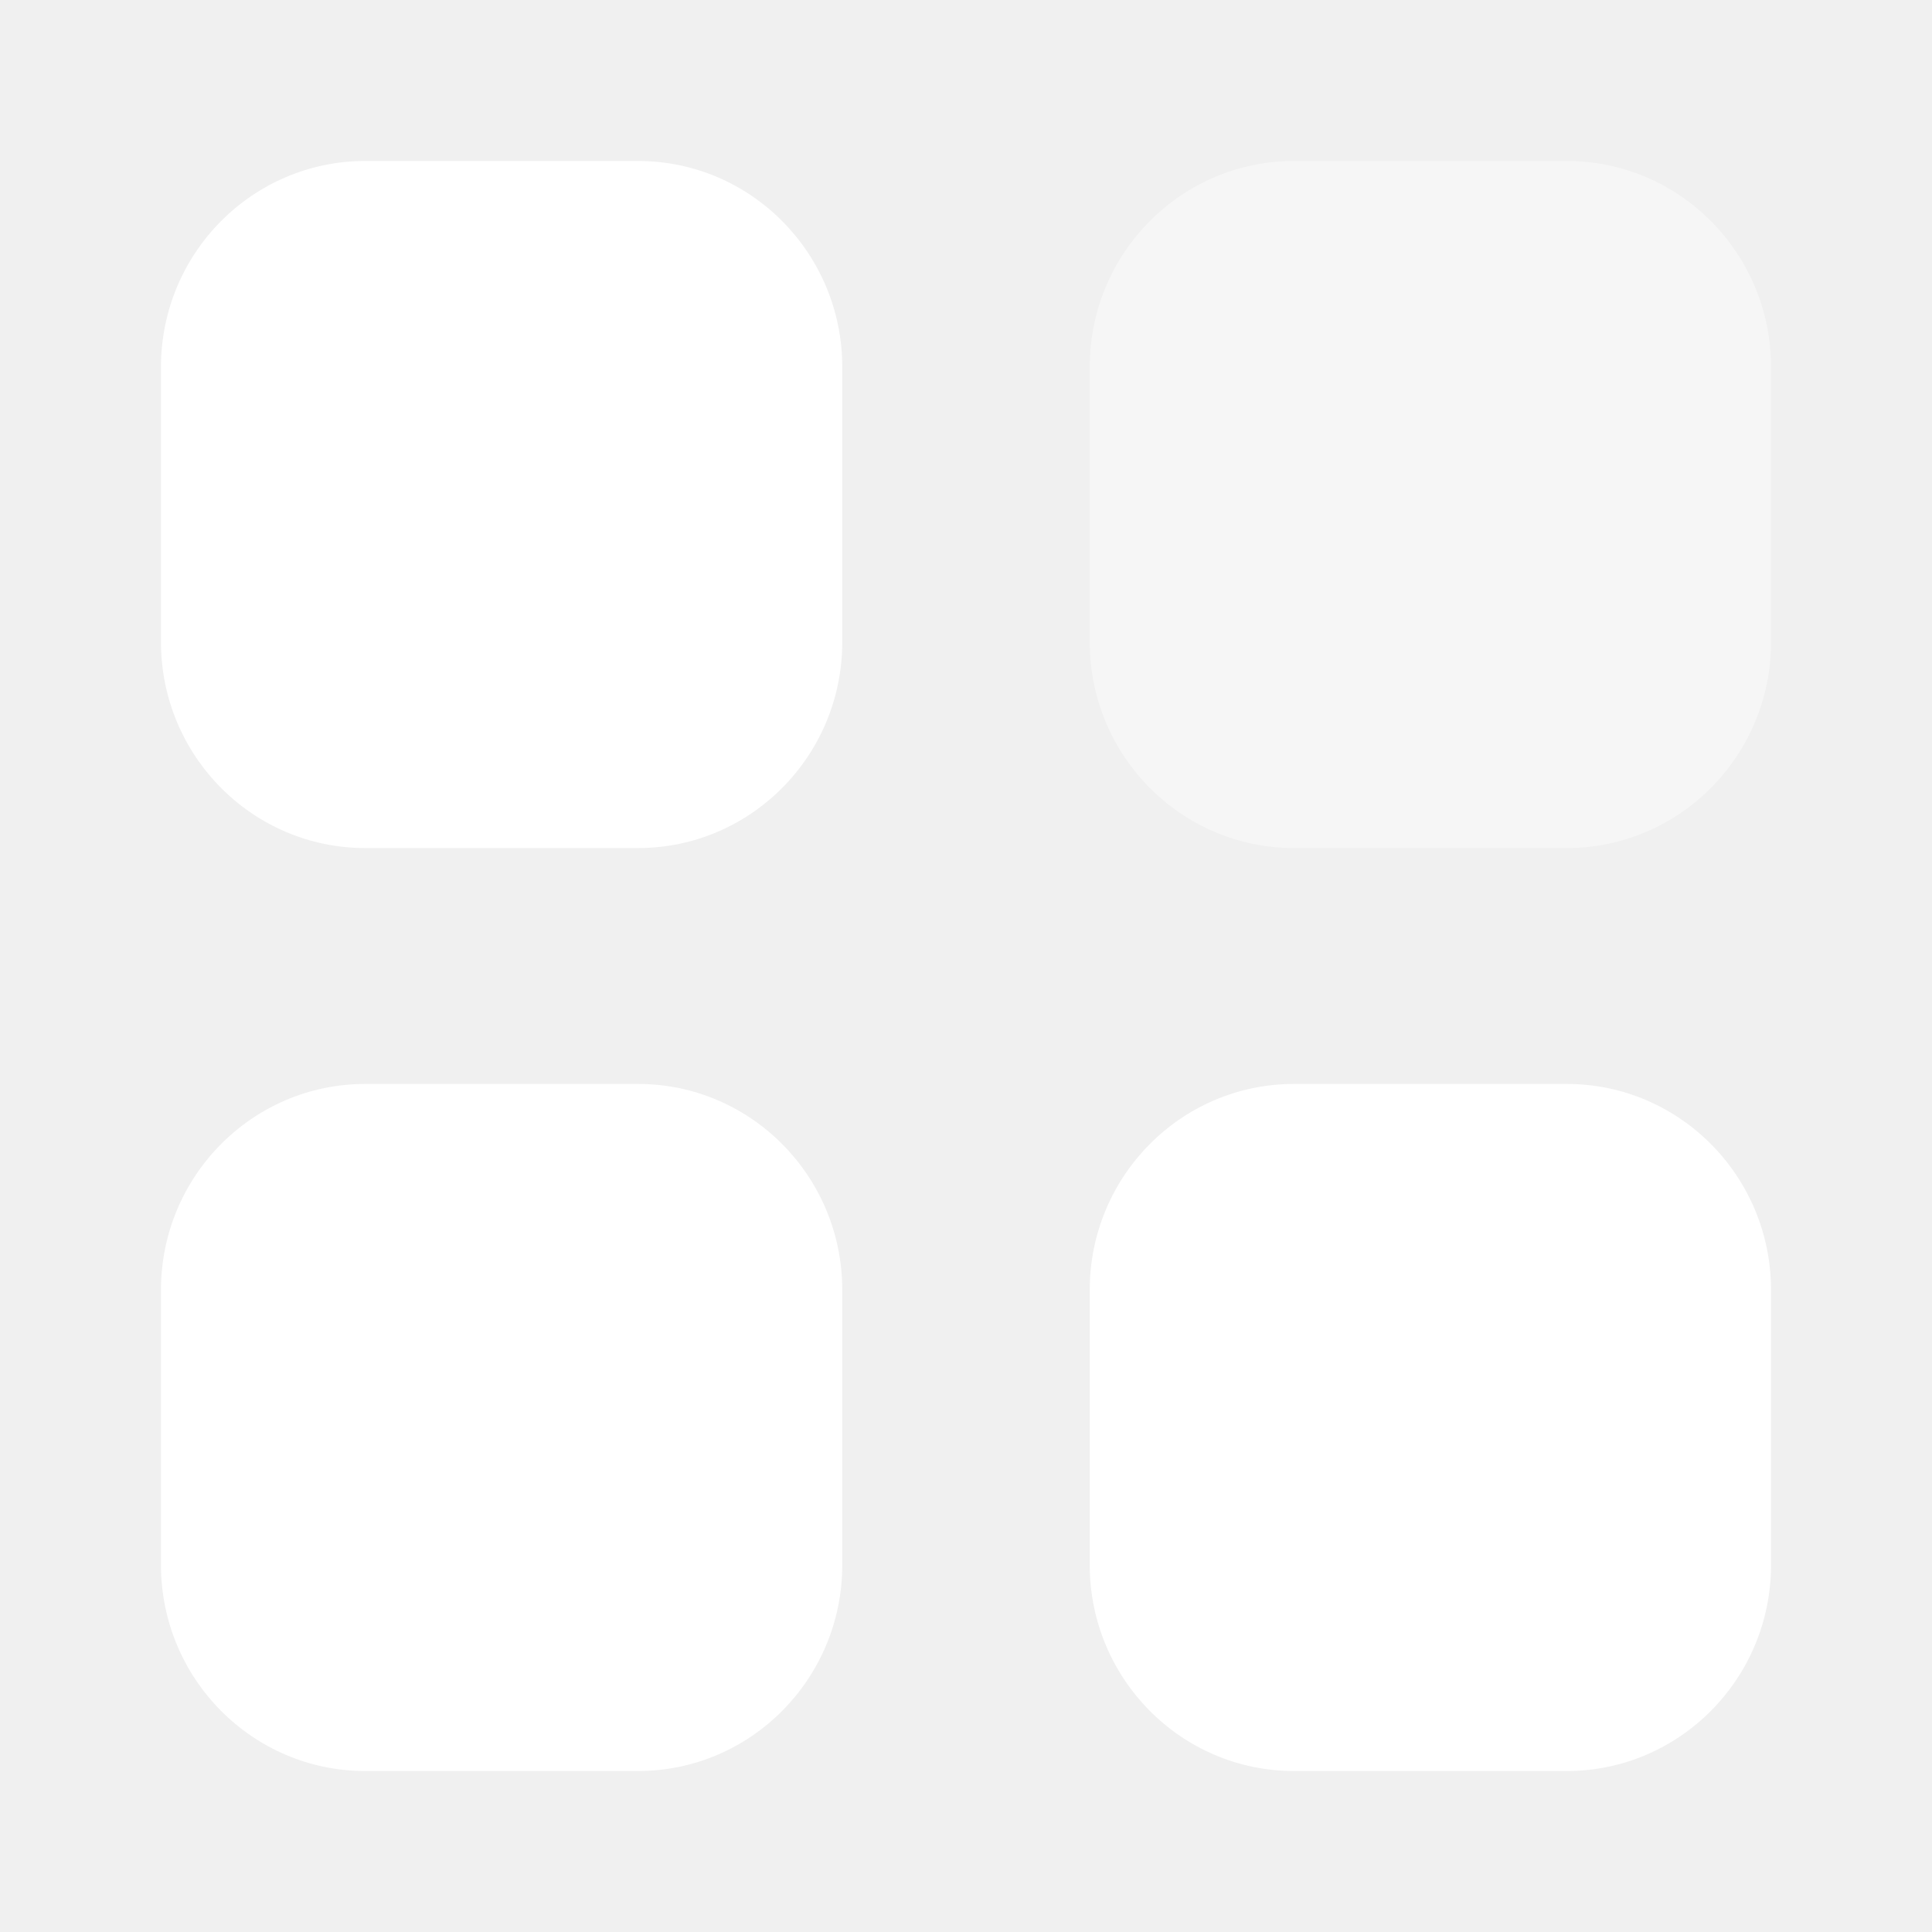
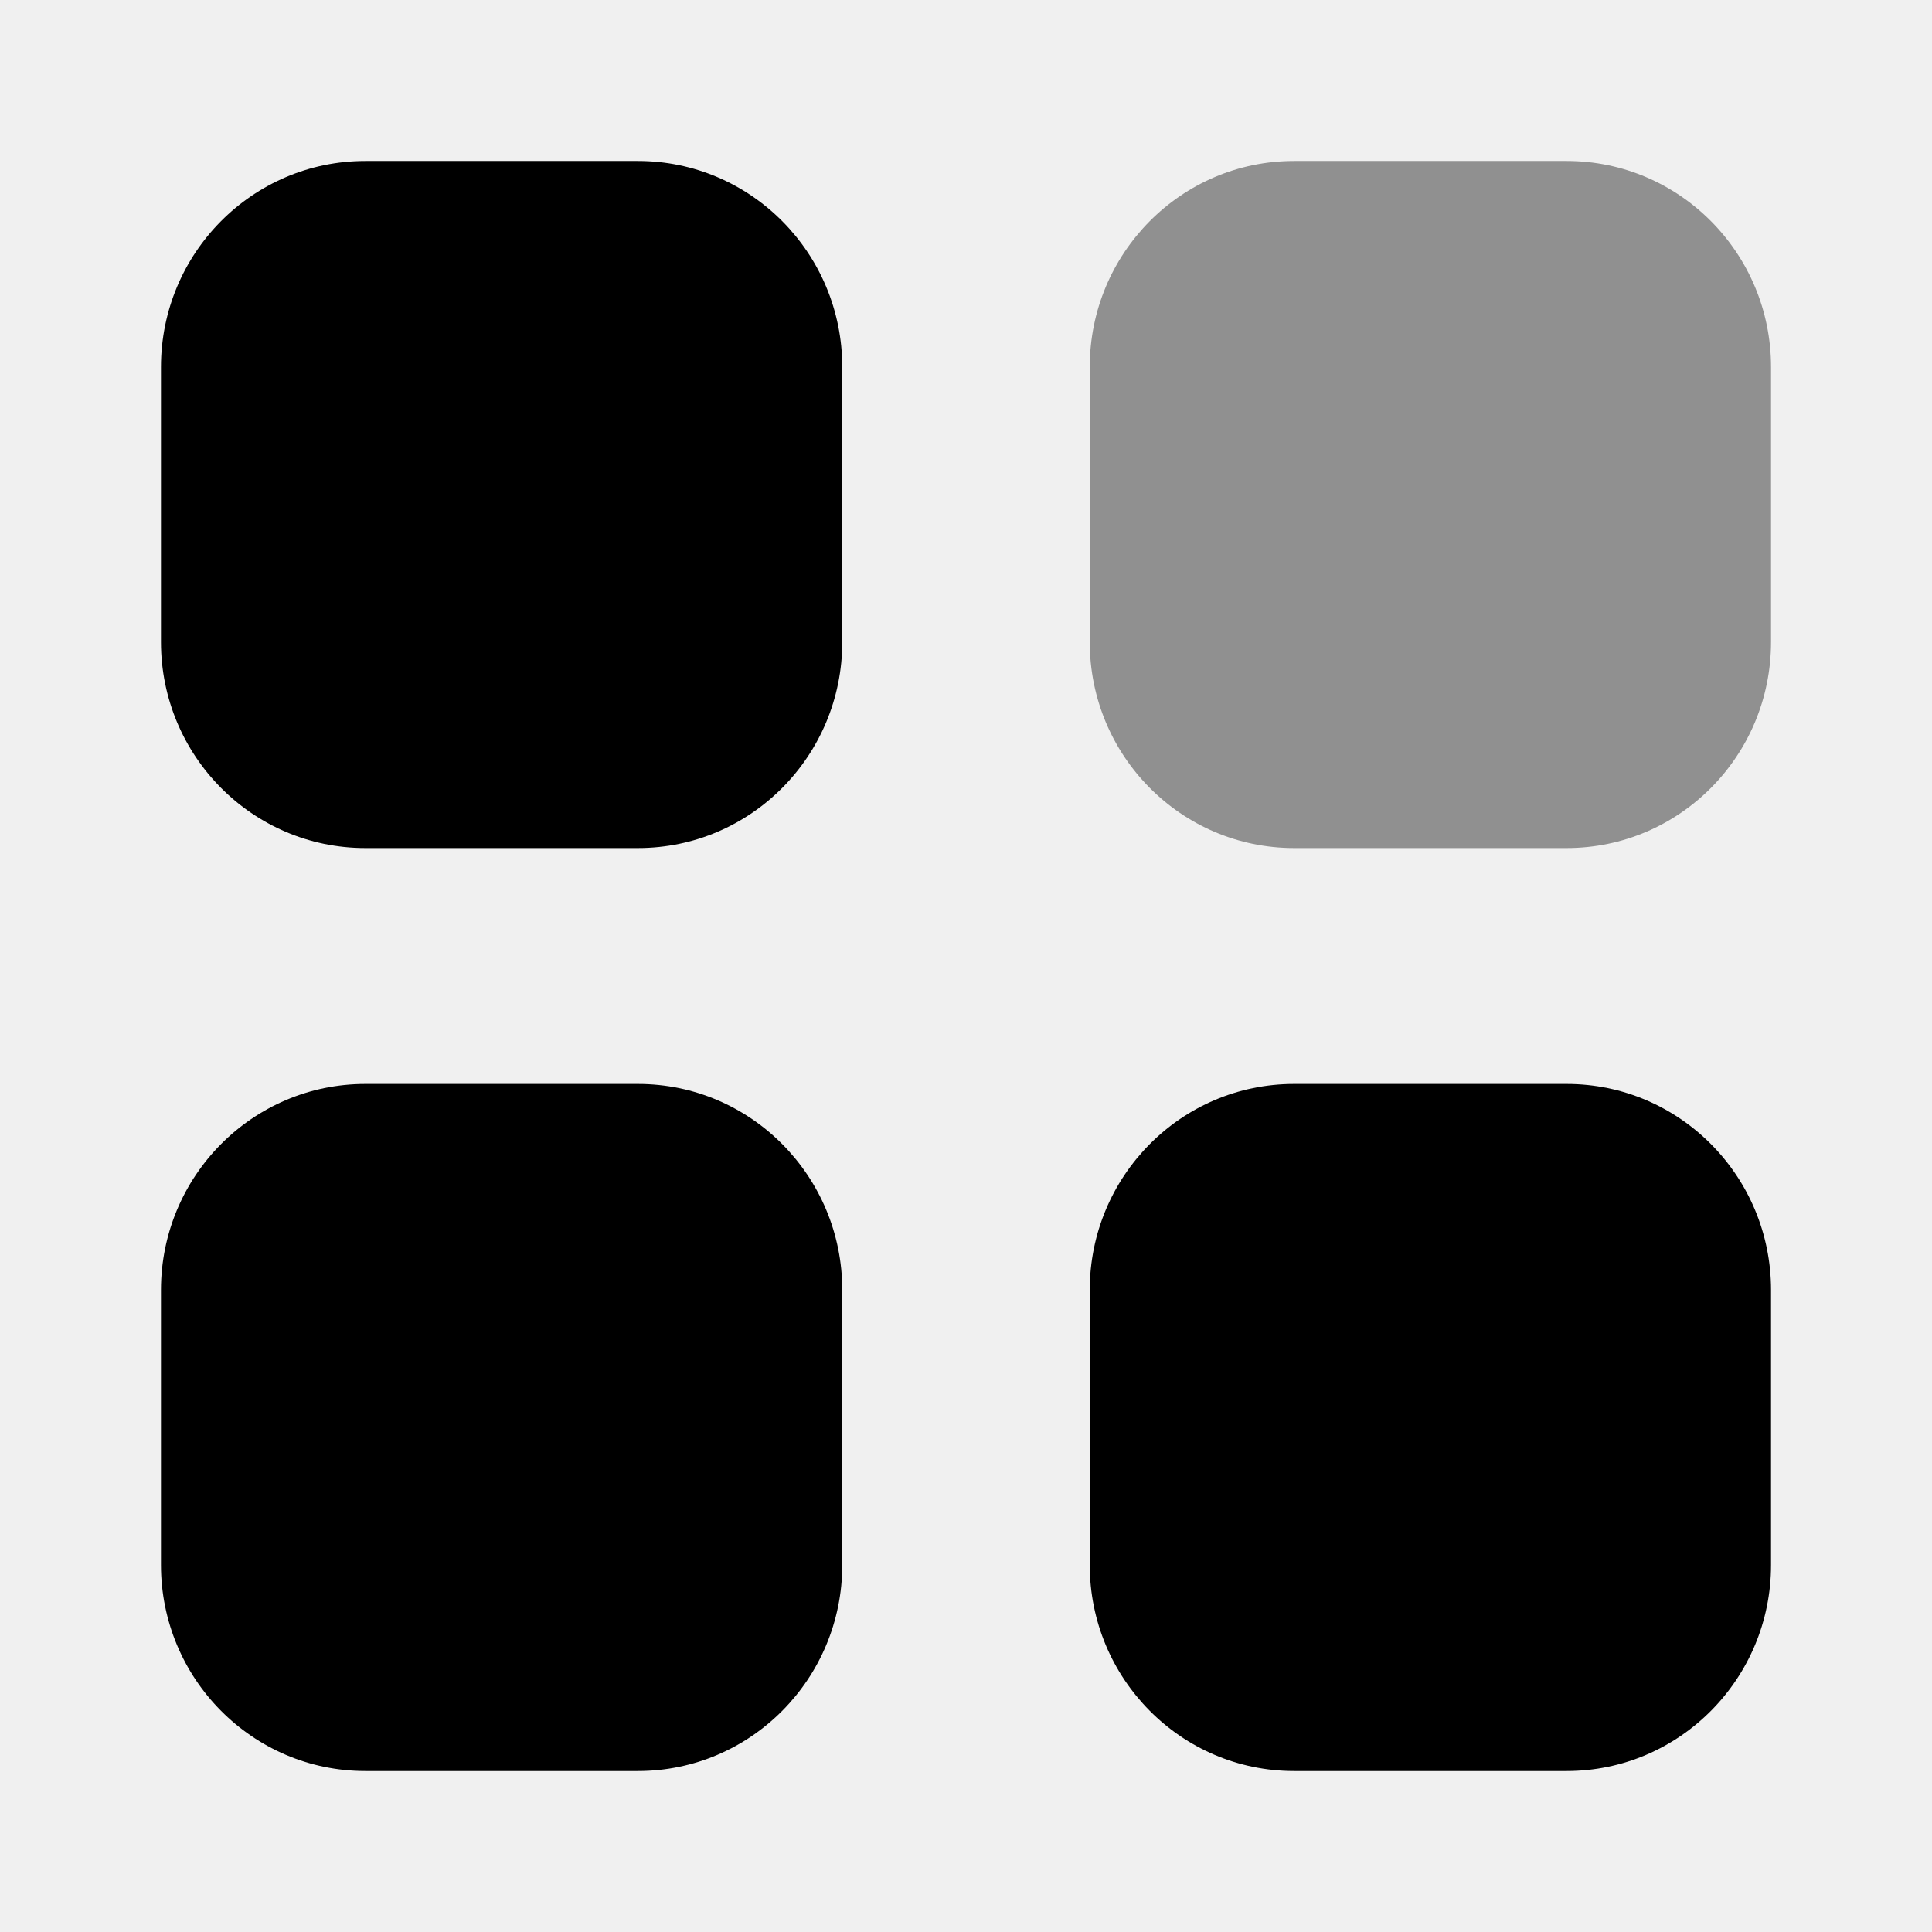
<svg xmlns="http://www.w3.org/2000/svg" width="22" height="22" viewBox="0 0 22 22" fill="none">
-   <path opacity="0.4" d="M14.736 1.833H17.84C19.125 1.833 20.167 2.884 20.167 4.18V7.31C20.167 8.606 19.125 9.657 17.84 9.657H14.736C13.45 9.657 12.409 8.606 12.409 7.31V4.18C12.409 2.884 13.45 1.833 14.736 1.833Z" fill="white" />
-   <path d="M7.264 12.343C8.55 12.343 9.591 13.394 9.591 14.69V17.82C9.591 19.115 8.55 20.167 7.264 20.167H4.16C2.875 20.167 1.833 19.115 1.833 17.82V14.69C1.833 13.394 2.875 12.343 4.16 12.343H7.264ZM17.84 12.343C19.125 12.343 20.167 13.394 20.167 14.69V17.82C20.167 19.115 19.125 20.167 17.84 20.167H14.736C13.45 20.167 12.409 19.115 12.409 17.82V14.69C12.409 13.394 13.45 12.343 14.736 12.343H17.84ZM7.264 1.833C8.55 1.833 9.591 2.884 9.591 4.18V7.31C9.591 8.606 8.55 9.657 7.264 9.657H4.16C2.875 9.657 1.833 8.606 1.833 7.31V4.18C1.833 2.884 2.875 1.833 4.16 1.833H7.264Z" fill="white" />
+   <path opacity="0.4" d="M14.736 1.833H17.84C19.125 1.833 20.167 2.884 20.167 4.18V7.31C20.167 8.606 19.125 9.657 17.84 9.657H14.736C13.45 9.657 12.409 8.606 12.409 7.31V4.18C12.409 2.884 13.45 1.833 14.736 1.833Z" fill="#000000" />
+   <path d="M7.264 12.343C8.55 12.343 9.591 13.394 9.591 14.69V17.82C9.591 19.115 8.55 20.167 7.264 20.167H4.16C2.875 20.167 1.833 19.115 1.833 17.82V14.69C1.833 13.394 2.875 12.343 4.16 12.343H7.264ZM17.84 12.343C19.125 12.343 20.167 13.394 20.167 14.69V17.82C20.167 19.115 19.125 20.167 17.84 20.167H14.736C13.45 20.167 12.409 19.115 12.409 17.82V14.69C12.409 13.394 13.45 12.343 14.736 12.343H17.84ZM7.264 1.833C8.55 1.833 9.591 2.884 9.591 4.18V7.31C9.591 8.606 8.55 9.657 7.264 9.657H4.16C2.875 9.657 1.833 8.606 1.833 7.31V4.18C1.833 2.884 2.875 1.833 4.16 1.833H7.264Z" fill="#000000" />
</svg>
